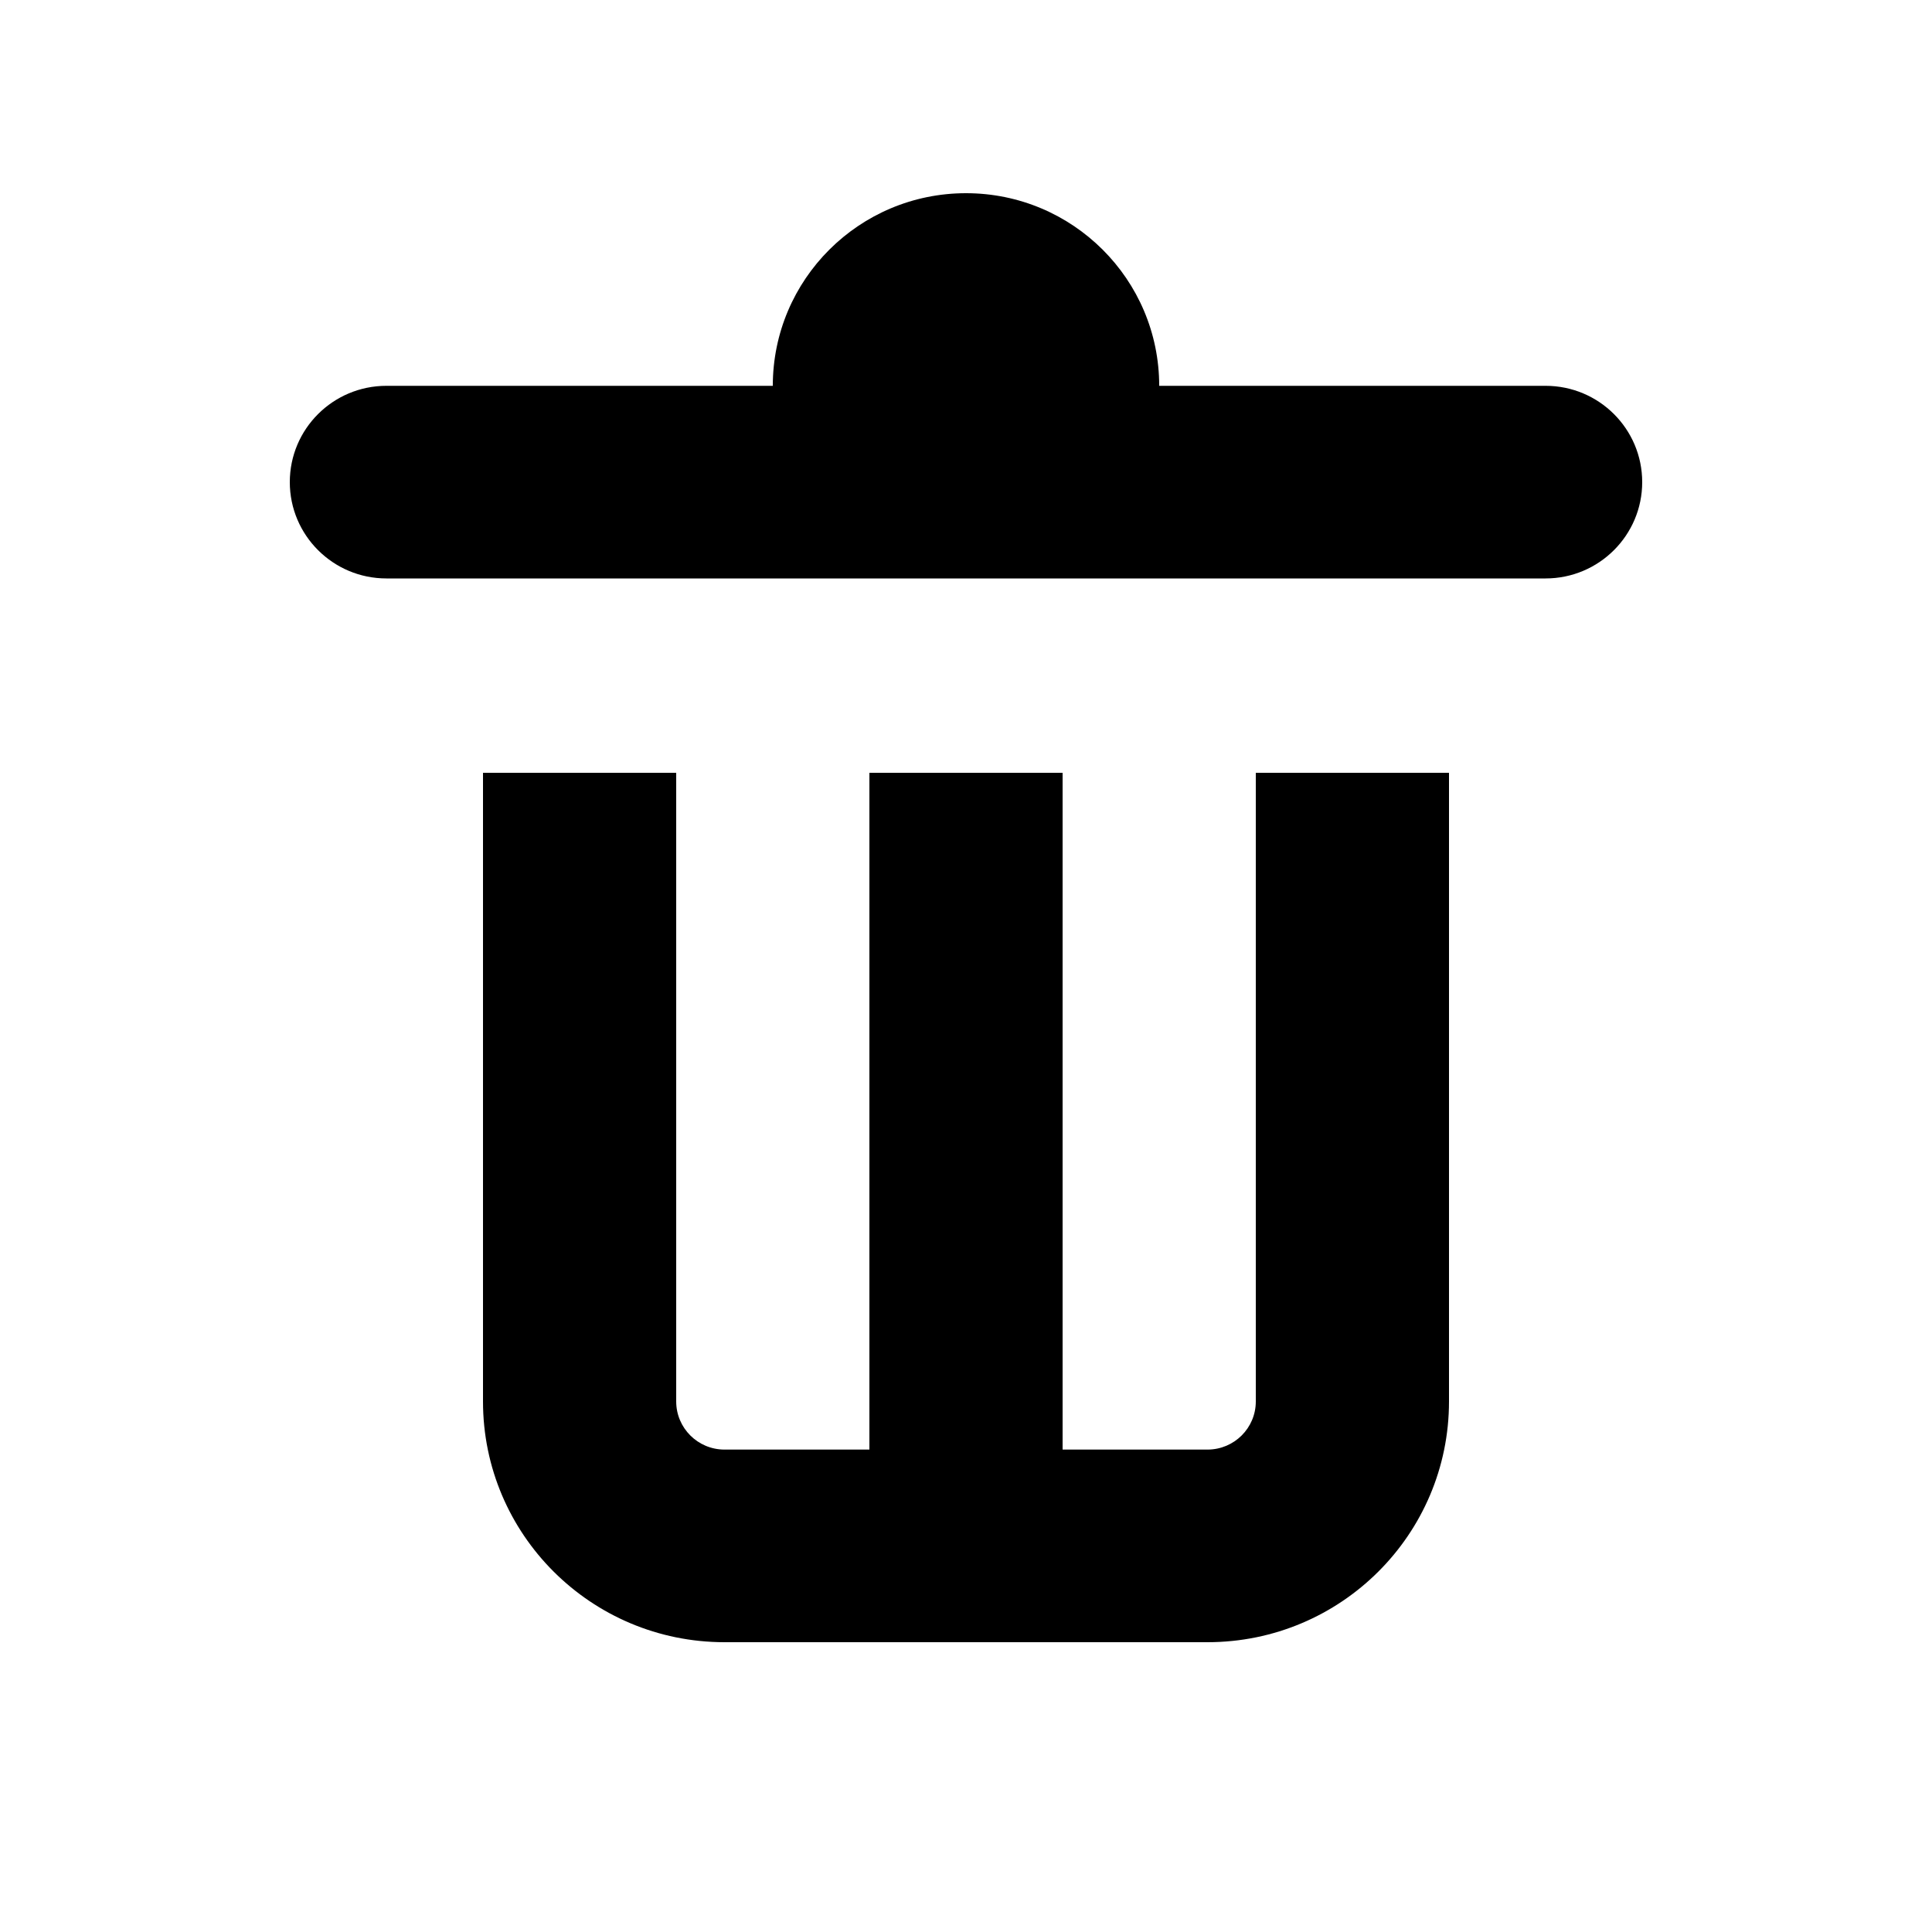
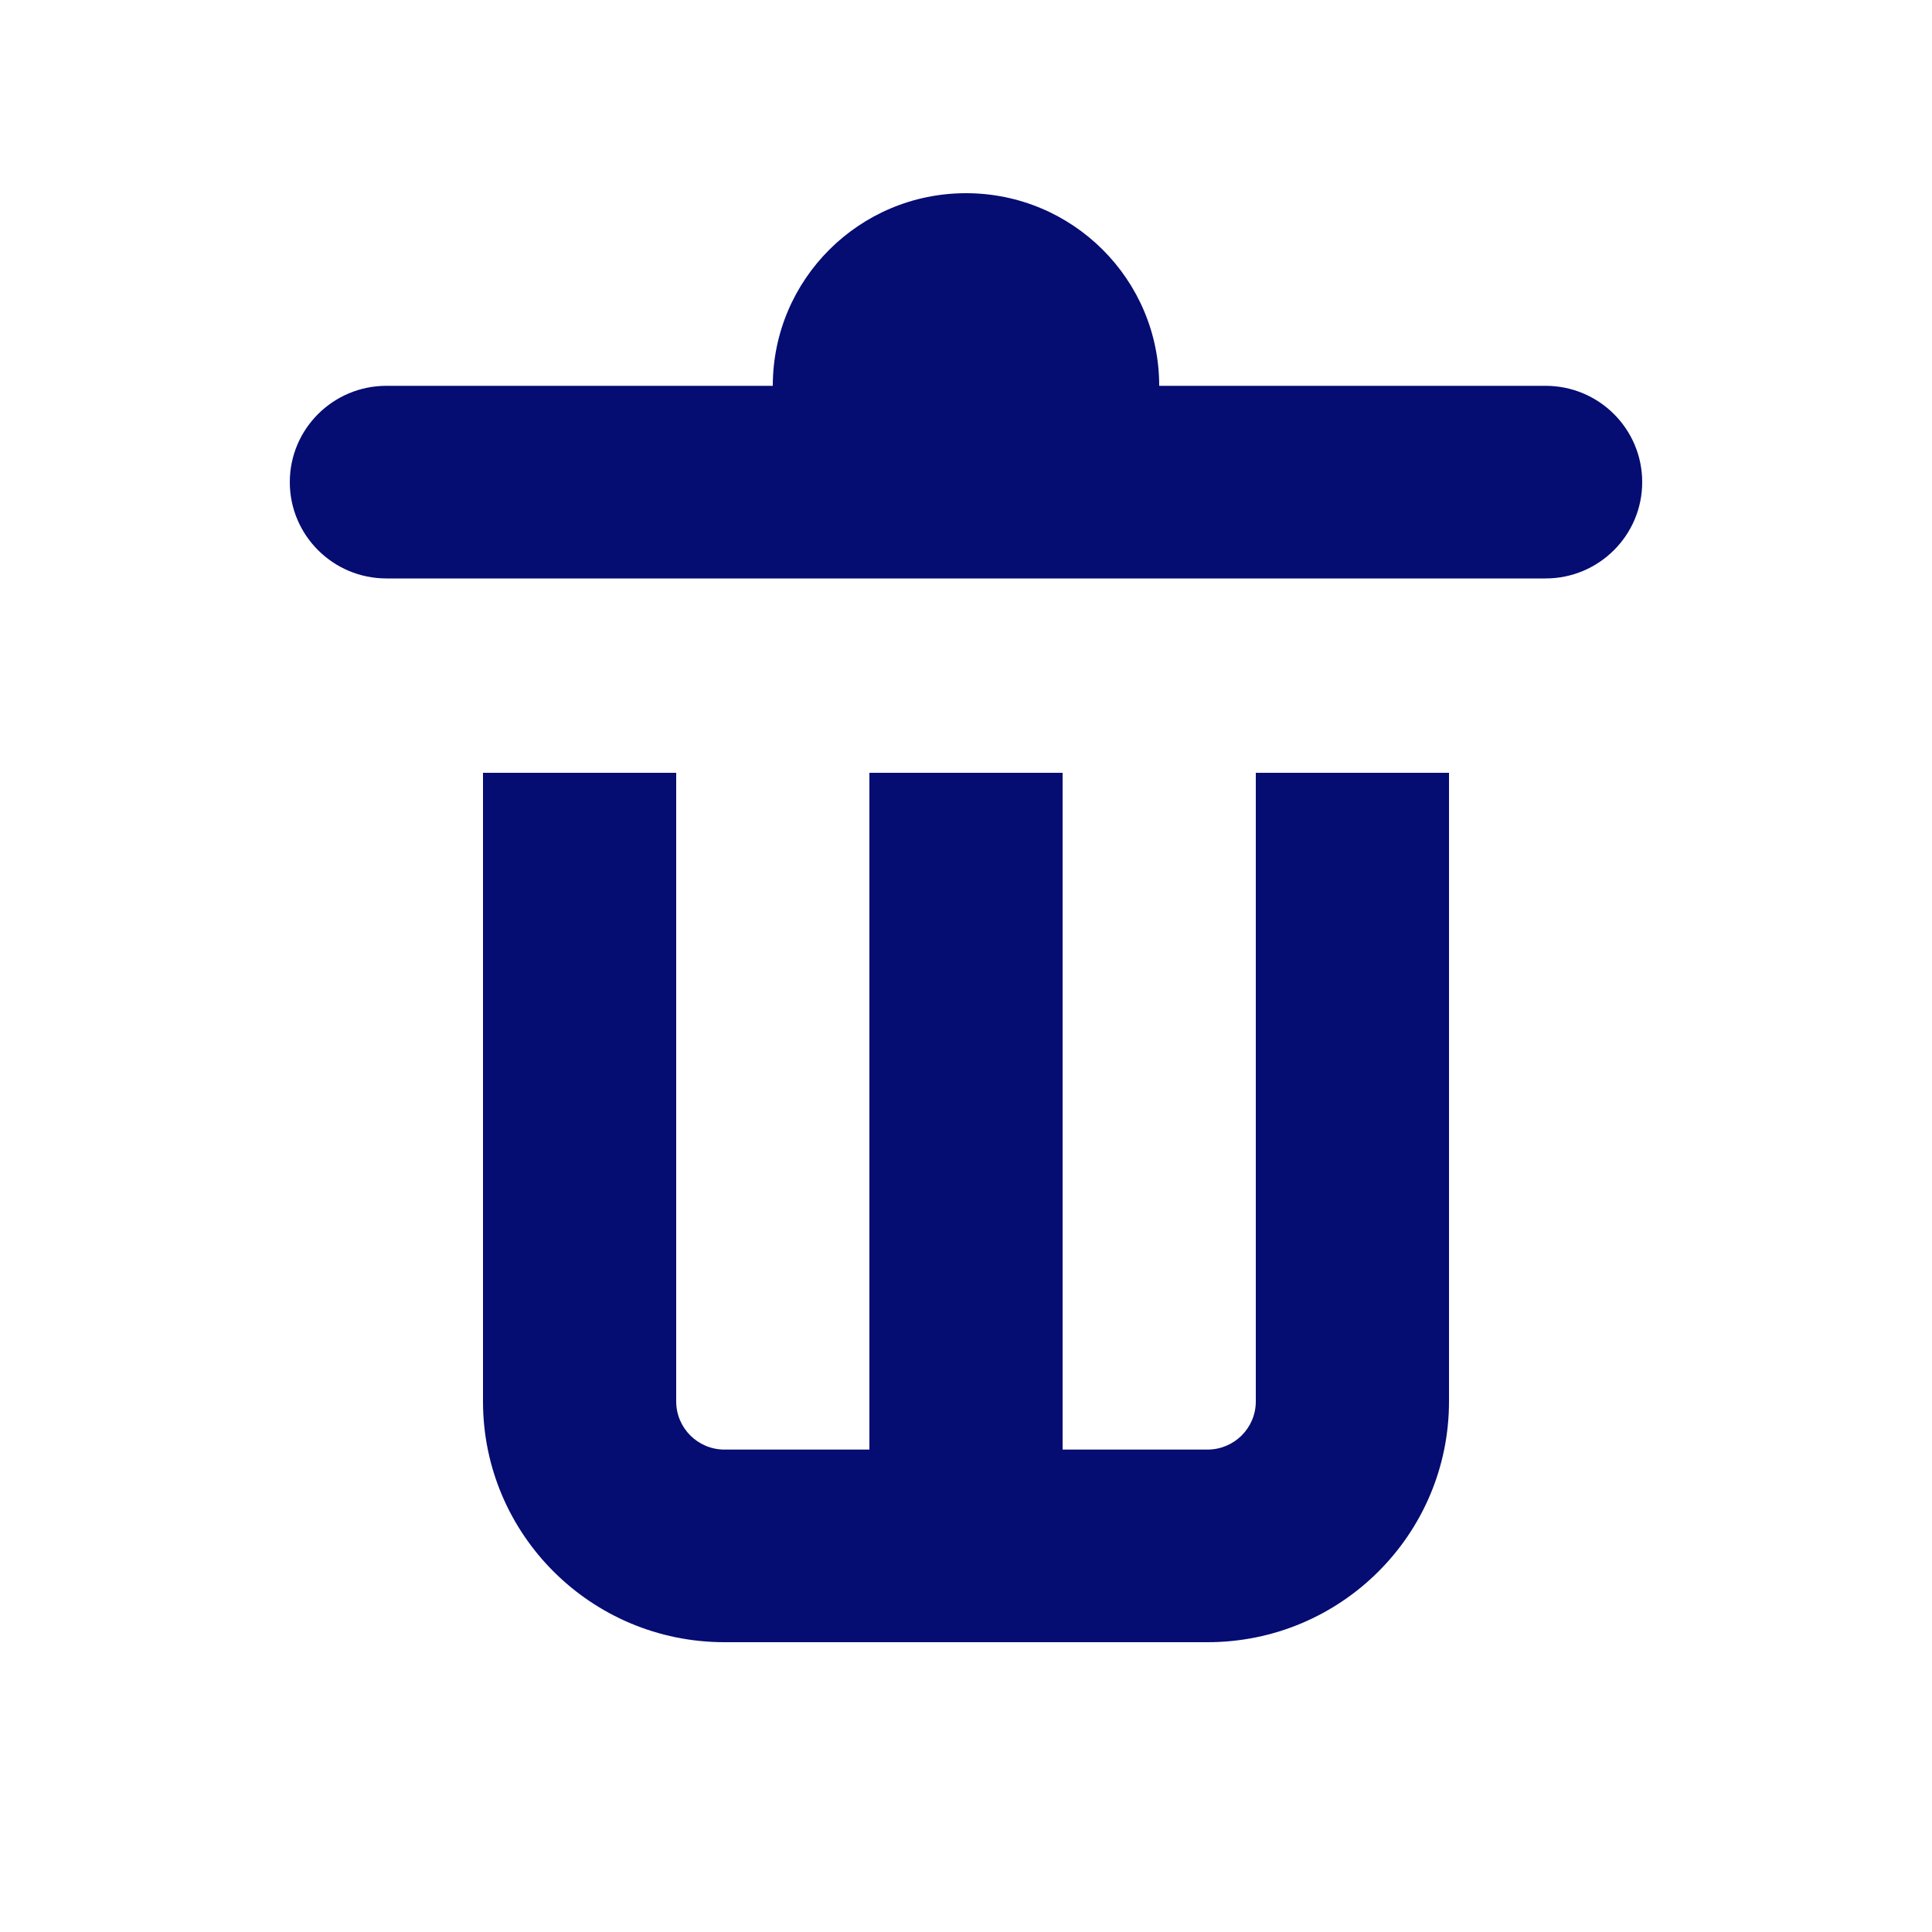
<svg xmlns="http://www.w3.org/2000/svg" width="20" height="20" viewBox="0 0 20 20" fill="none">
-   <path d="M8 3.994C8 2.893 8.895 2 10 2C11.105 2 12 2.893 12 3.994H16C16.552 3.994 17 4.44 17 4.991C17 5.541 16.552 5.988 16 5.988H4C3.448 5.988 3 5.541 3 4.991C3 4.44 3.448 3.994 4 3.994H8Z" fill="currentColor" />
-   <path d="M5 14.508V8H7V14.508C7 14.783 7.224 15.006 7.5 15.006H9V8H11L11 15.006H12.5C12.776 15.006 13 14.783 13 14.508V8H15V14.508C15 15.884 13.881 17 12.5 17H7.5C6.119 17 5 15.884 5 14.508Z" fill="currentColor" />
+   <path d="M8 3.994C8 2.893 8.895 2 10 2C11.105 2 12 2.893 12 3.994H16C16.552 3.994 17 4.44 17 4.991C17 5.541 16.552 5.988 16 5.988H4C3.448 5.988 3 5.541 3 4.991C3 4.44 3.448 3.994 4 3.994H8Z" fill="#050C72" />
+   <path d="M5 14.508V8H7V14.508C7 14.783 7.224 15.006 7.5 15.006H9V8H11L11 15.006H12.5C12.776 15.006 13 14.783 13 14.508V8H15V14.508C15 15.884 13.881 17 12.5 17H7.5C6.119 17 5 15.884 5 14.508Z" fill="#050C72" />
</svg>
